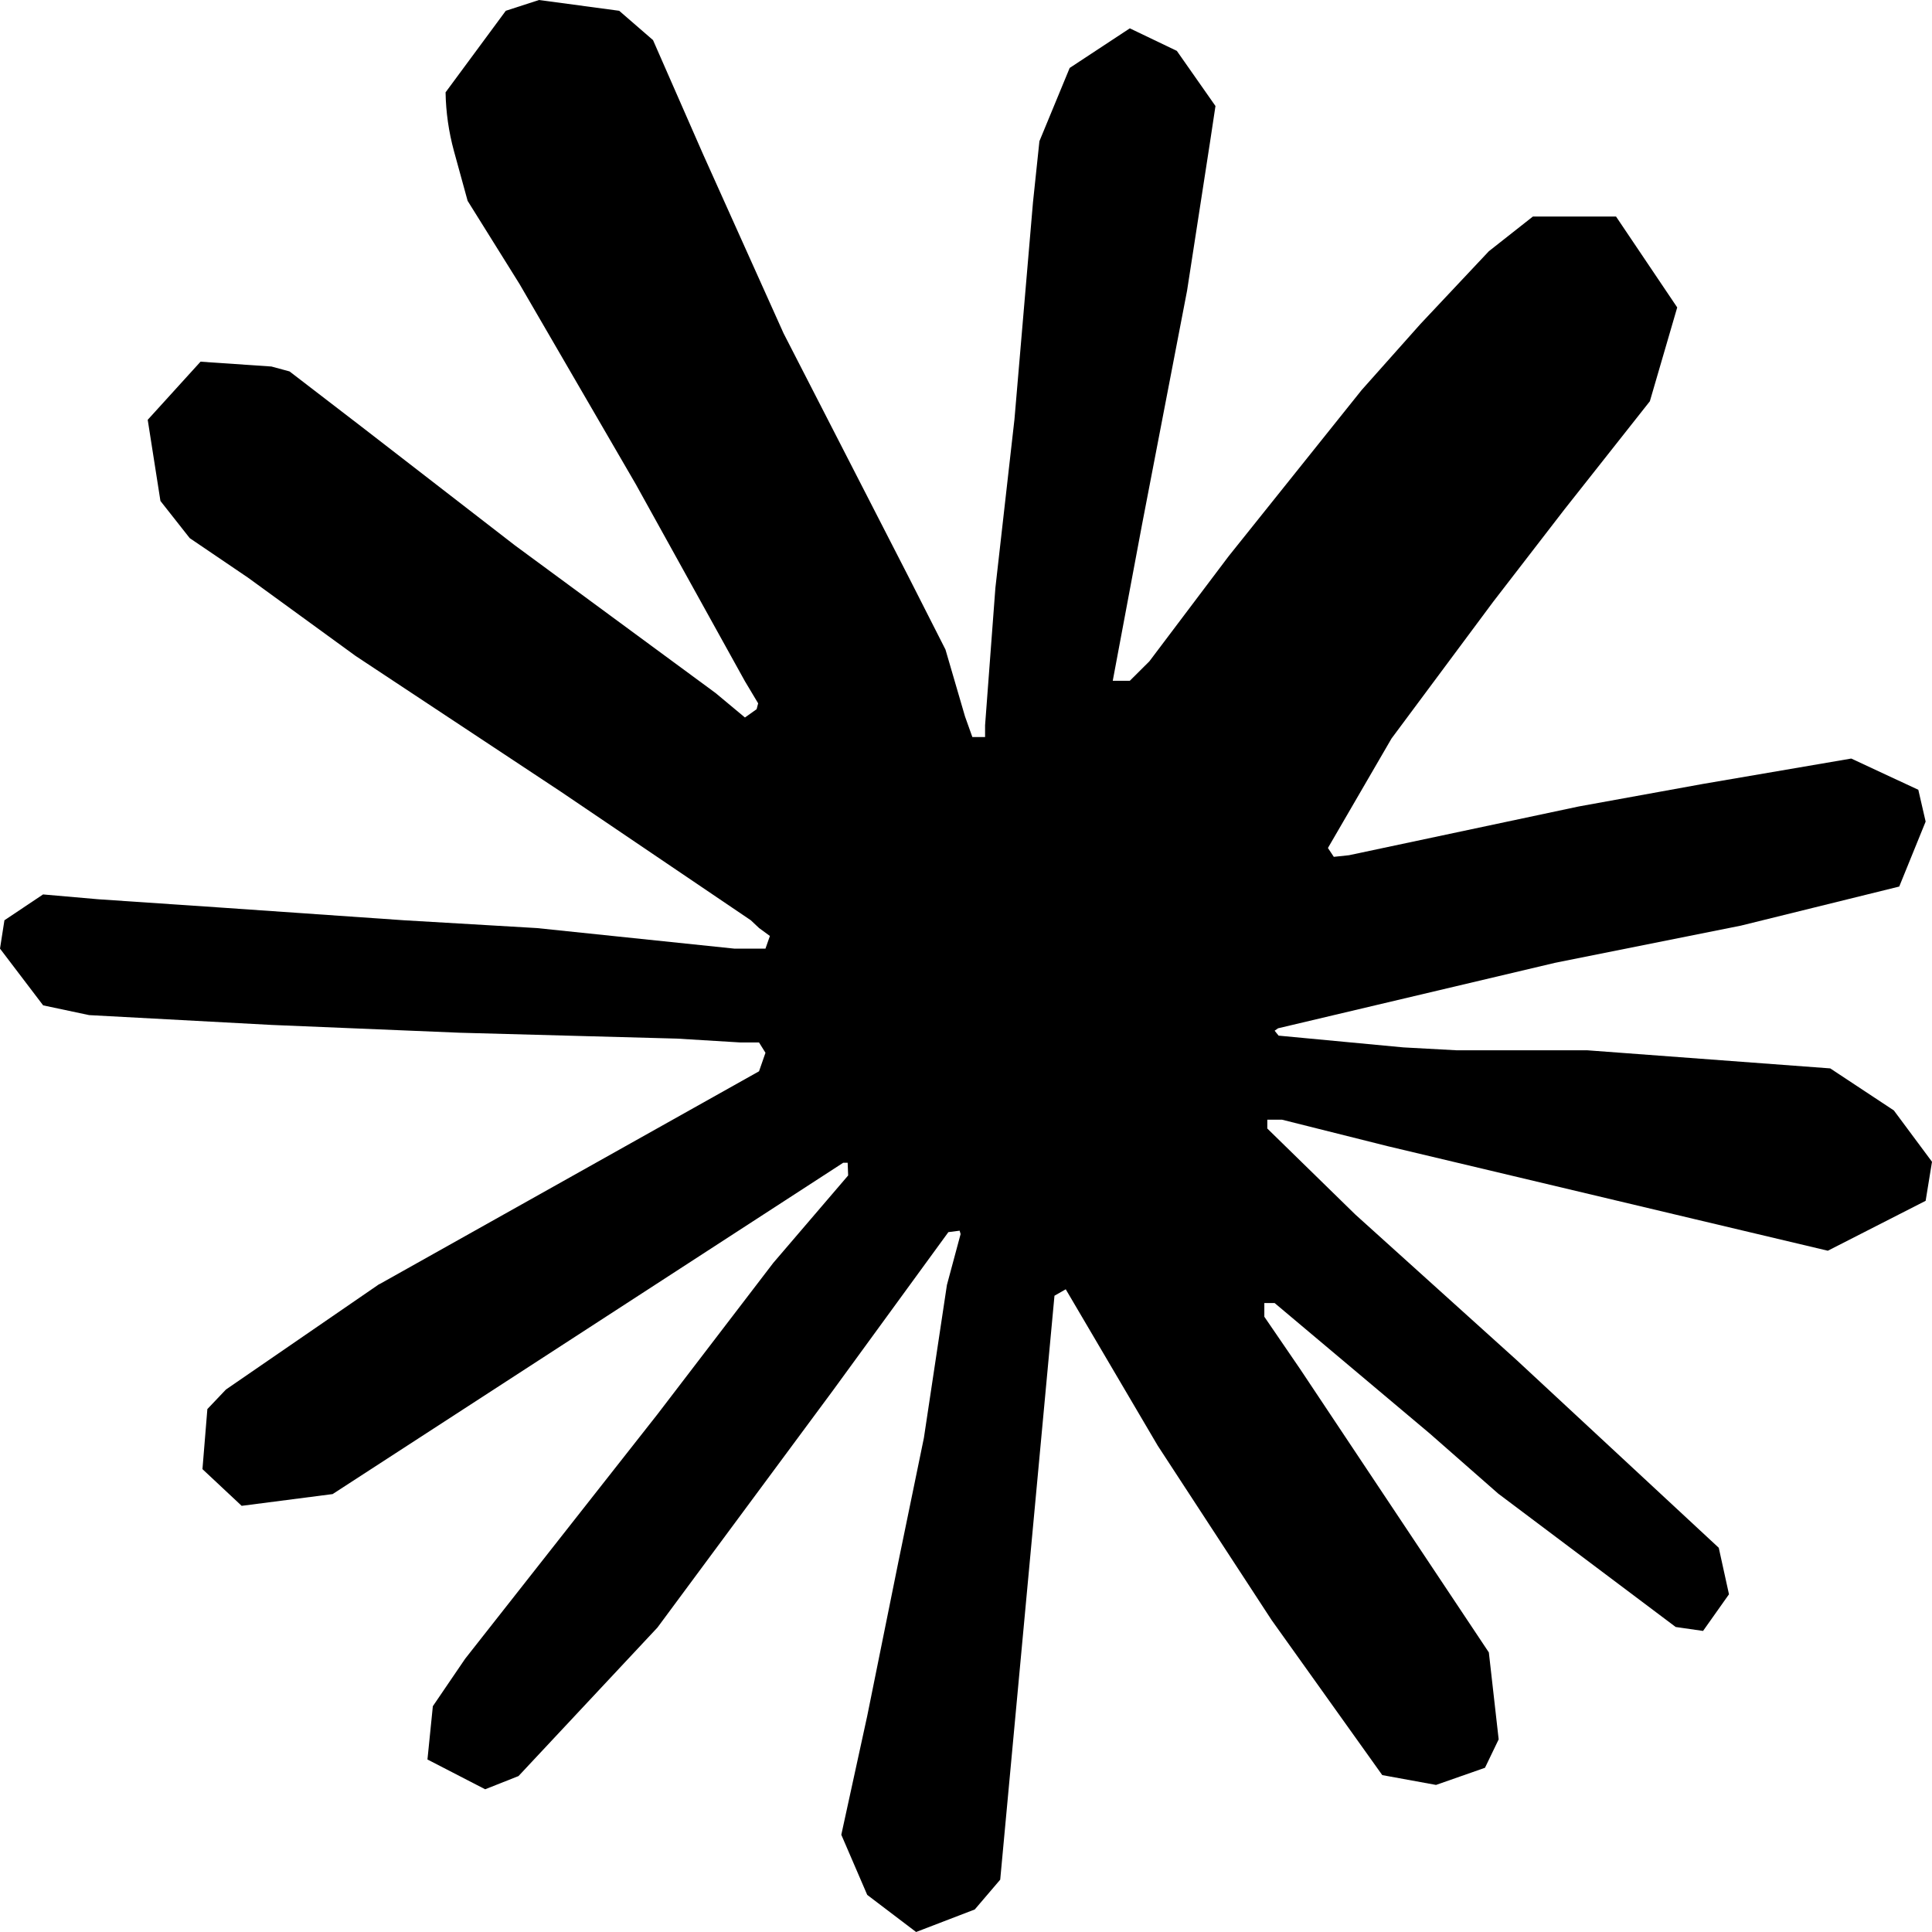
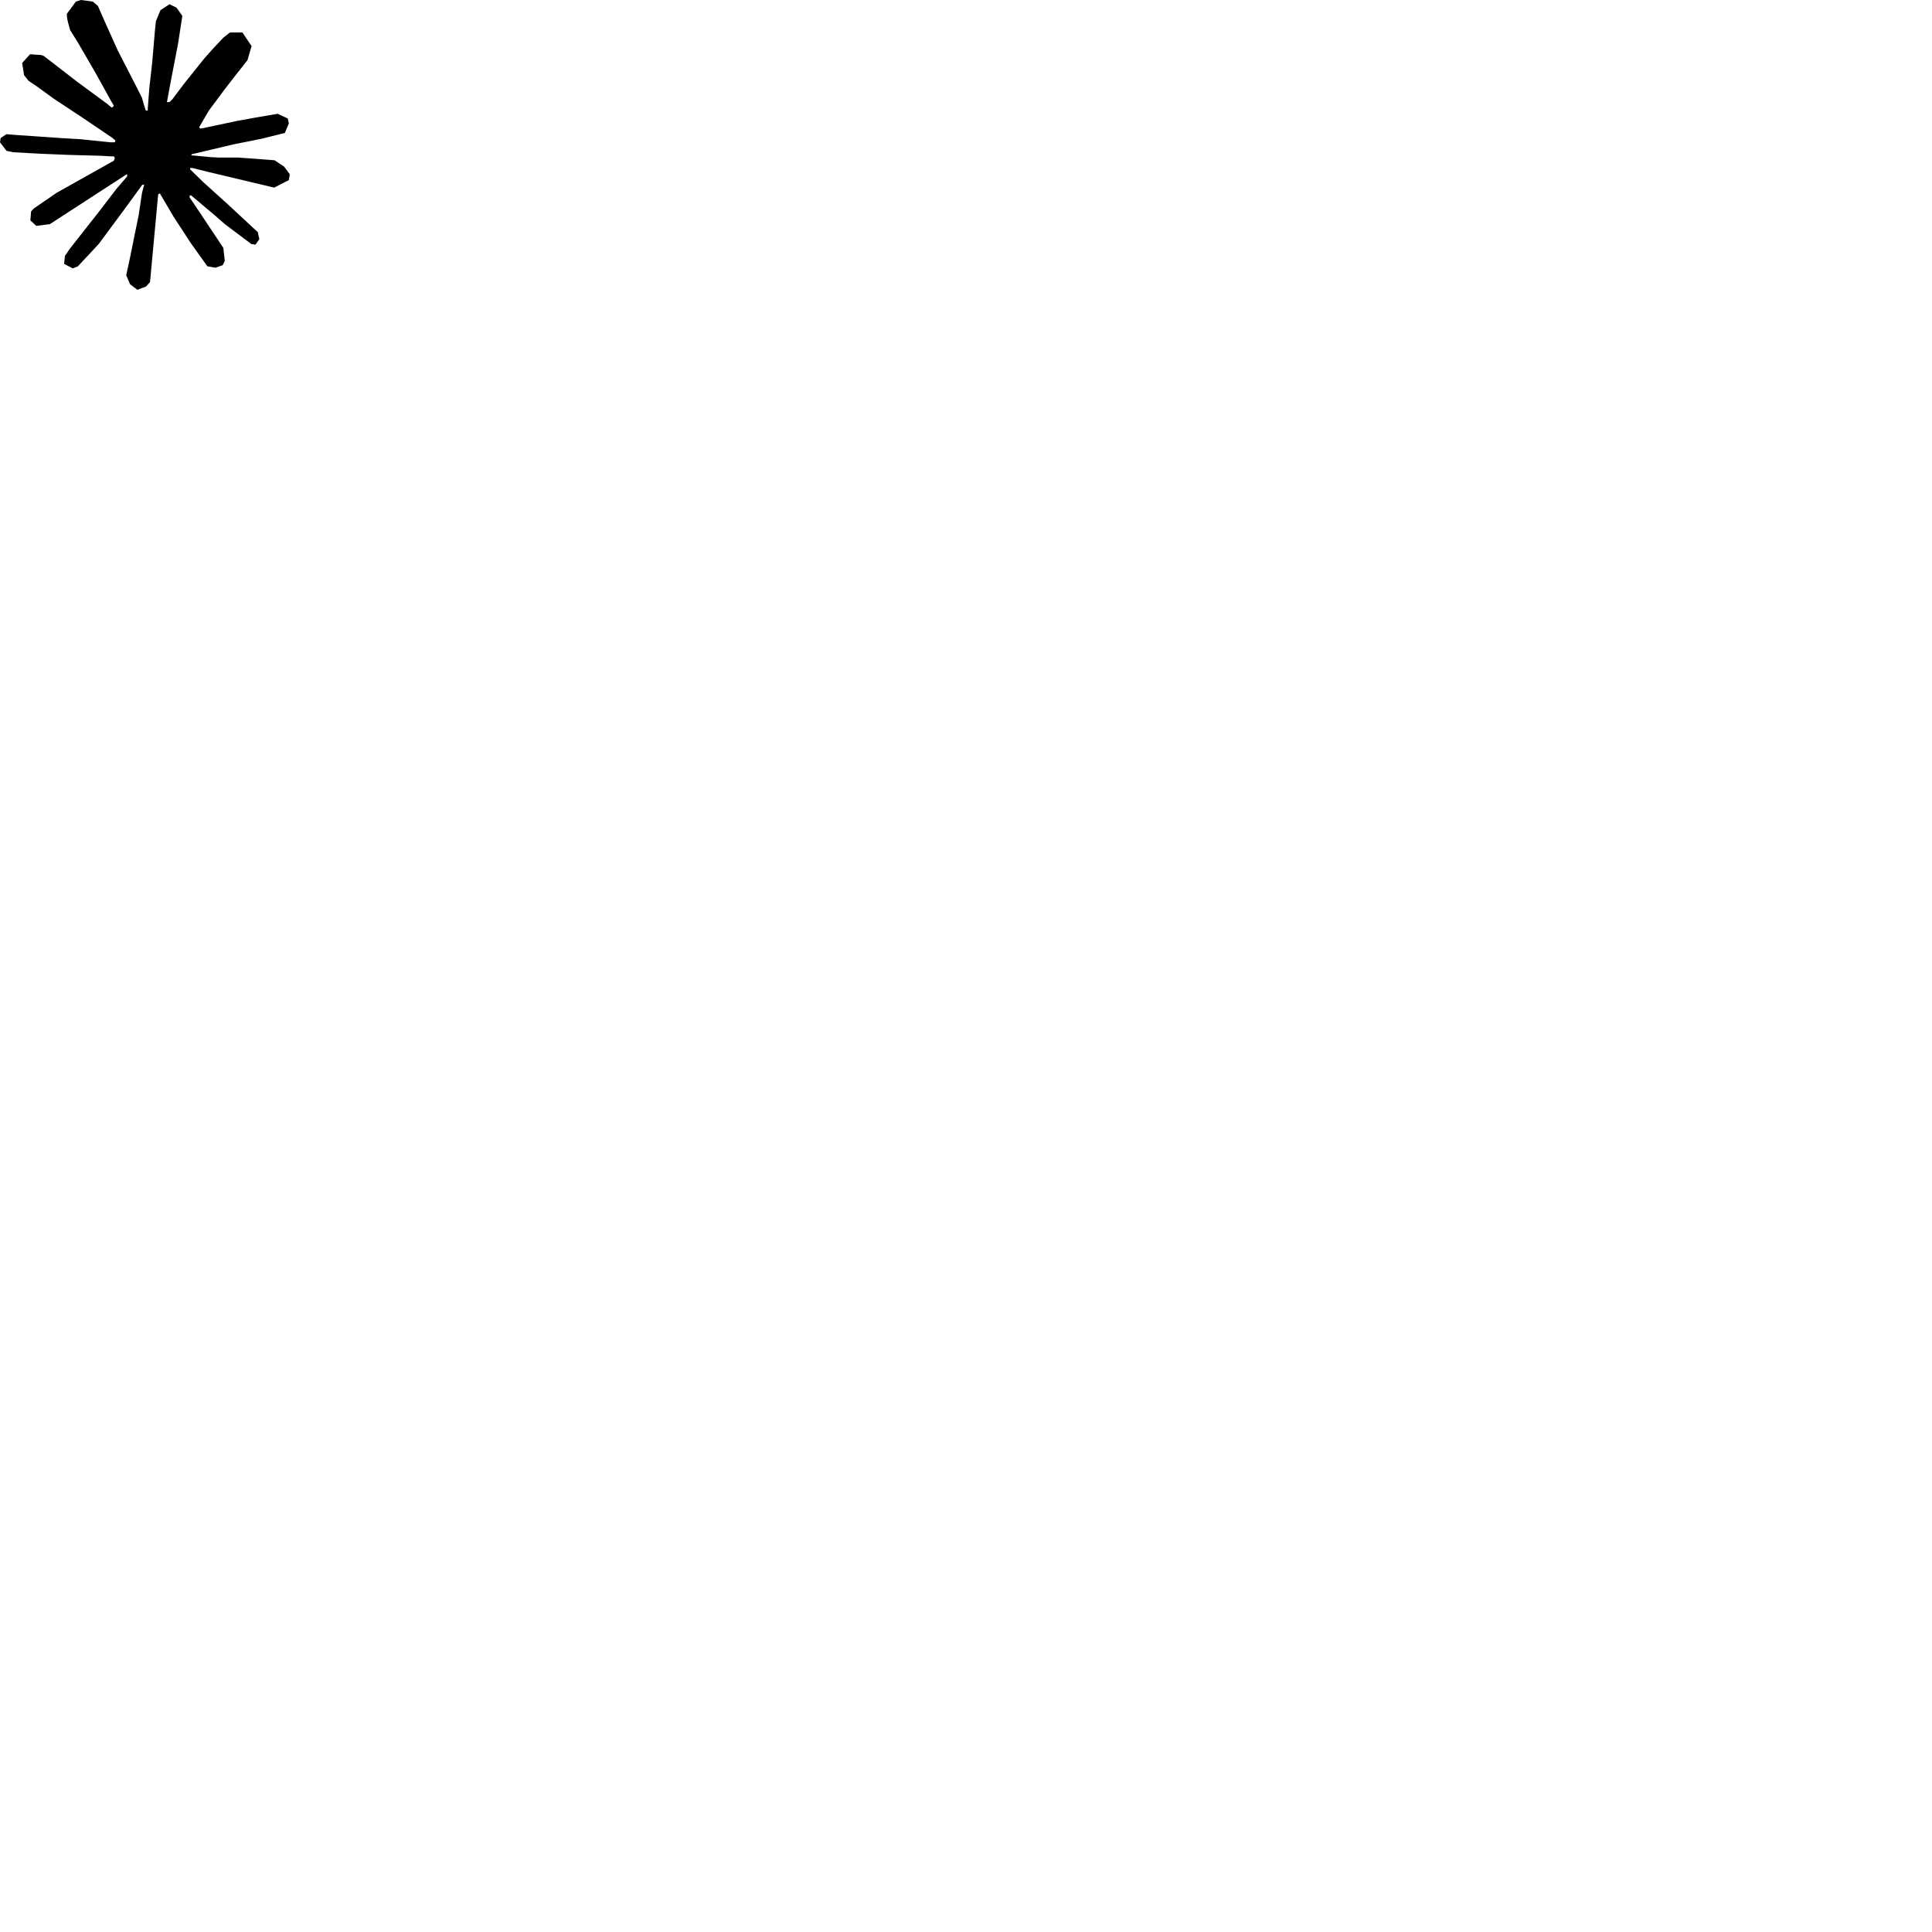
- <svg xmlns="http://www.w3.org/2000/svg" fill="currentColor" fill-rule="evenodd" height="1em" style="flex:none;line-height:1" viewBox="0 0 24 24" width="1em">
+ <svg xmlns="http://www.w3.org/2000/svg" preserveAspectRatio="xMidYMid" fill="currentColor" fill-rule="evenodd" height="160" style="flex:none;line-height:1" viewBox="0 0 160 160" width="160">
  <path d="M4.709 15.955l4.72-2.647.08-.23-.08-.128H9.2l-.79-.048-2.698-.073-2.339-.097-2.266-.122-.571-.121L0 11.784l.055-.352.48-.321.686.06 1.52.103 2.278.158 1.652.097 2.449.255h.389l.055-.157-.134-.098-.103-.097-2.358-1.596-2.552-1.688-1.336-.972-.724-.491-.364-.462-.158-1.008.656-.722.881.06.225.061.893.686 1.908 1.476 2.491 1.833.365.304.145-.103.019-.073-.164-.274-1.355-2.446-1.446-2.49-.644-1.032-.17-.619a2.97 2.97 0 01-.104-.729L6.283.134 6.696 0l.996.134.42.364.62 1.414 1.002 2.229 1.555 3.03.456.898.243.832.091.255h.158V9.01l.128-1.706.237-2.095.23-2.695.08-.76.376-.91.747-.492.584.28.48.685-.067.444-.286 1.851-.559 2.903-.364 1.942h.212l.243-.242.985-1.306 1.652-2.064.73-.82.85-.904.547-.431h1.033l.76 1.129-.34 1.166-1.064 1.347-.881 1.142-1.264 1.7-.79 1.36.073.11.188-.02 2.856-.606 1.543-.28 1.841-.315.833.388.091.395-.328.807-1.969.486-2.309.462-3.439.813-.042.03.049.061 1.549.146.662.036h1.622l3.02.225.79.522.474.638-.079.485-1.215.62-1.64-.389-3.829-.91-1.312-.329h-.182v.11l1.093 1.068 2.006 1.81 2.509 2.33.127.578-.322.455-.34-.049-2.205-1.657-.851-.747-1.926-1.62h-.128v.17l.444.649 2.345 3.521.122 1.08-.17.353-.608.213-.668-.122-1.374-1.925-1.415-2.167-1.143-1.943-.14.08-.674 7.254-.316.37-.729.28-.607-.461-.322-.747.322-1.476.389-1.924.315-1.53.286-1.9.17-.632-.012-.042-.14.018-1.434 1.967-2.18 2.945-1.726 1.845-.414.164-.717-.37.067-.662.401-.589 2.388-3.036 1.44-1.882.93-1.086-.006-.158h-.055L4.132 18.56l-1.13.146-.487-.456.061-.746.231-.243 1.908-1.312-.006.006z" />
</svg>
